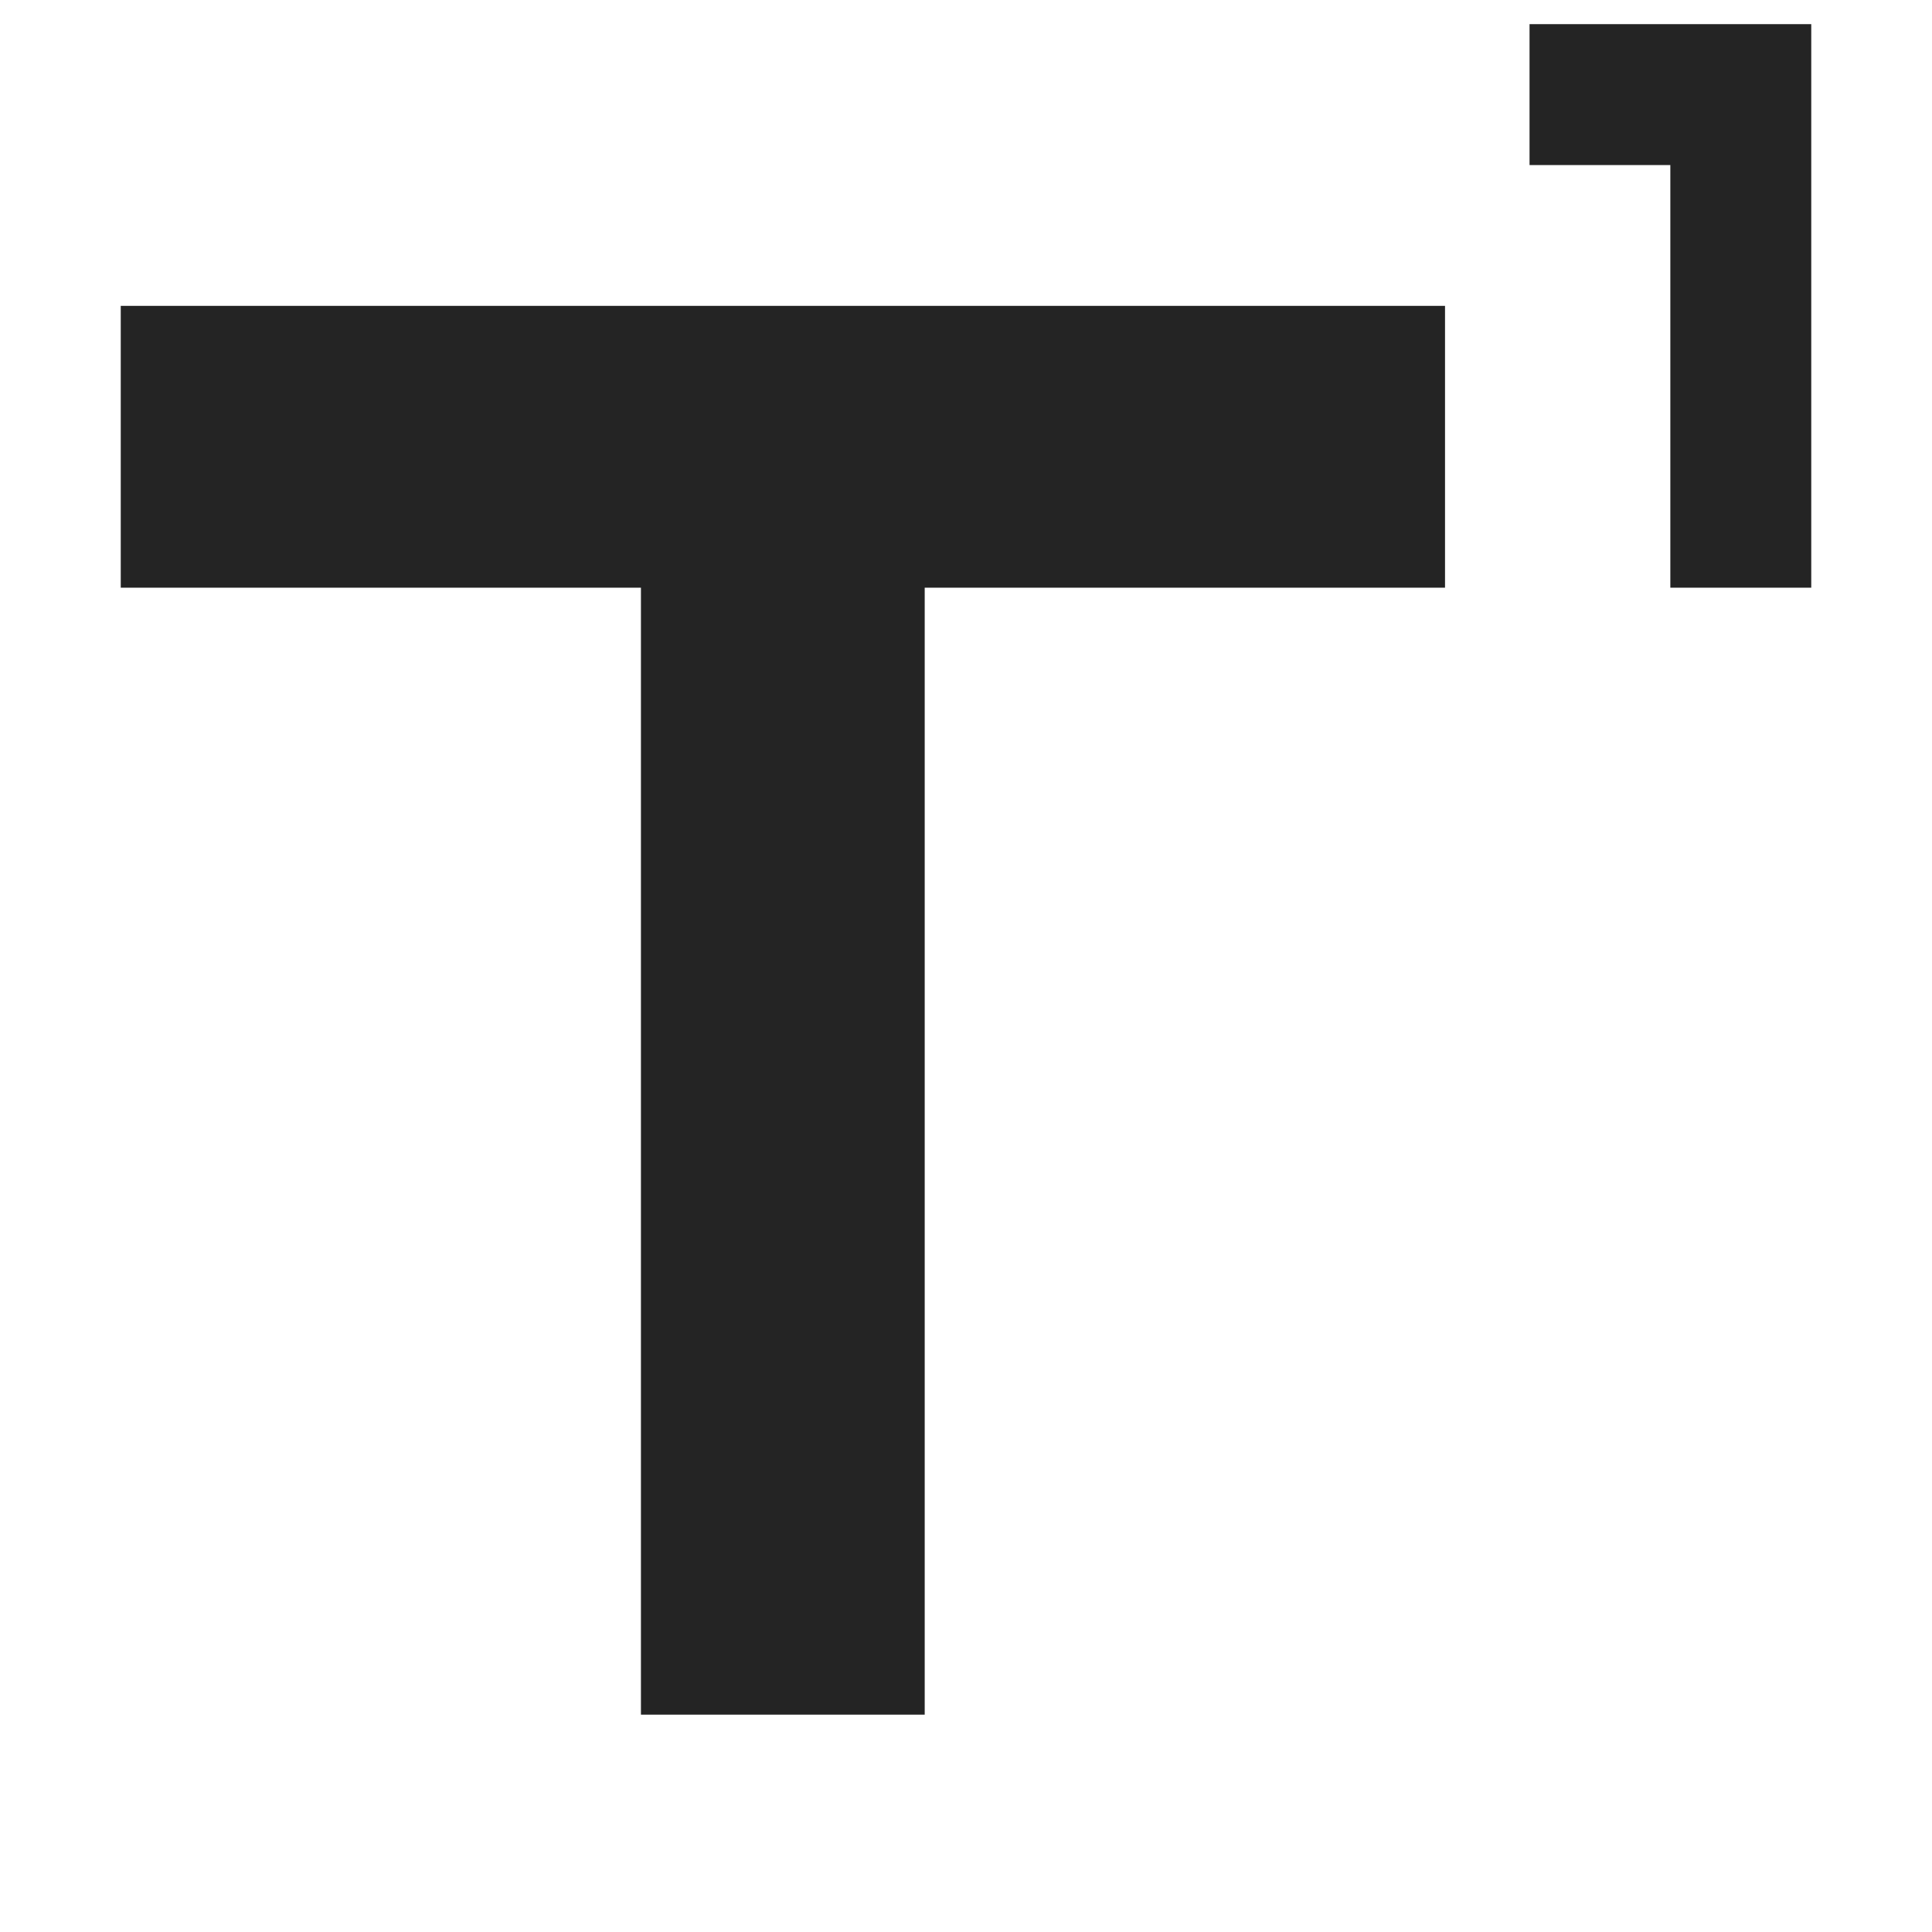
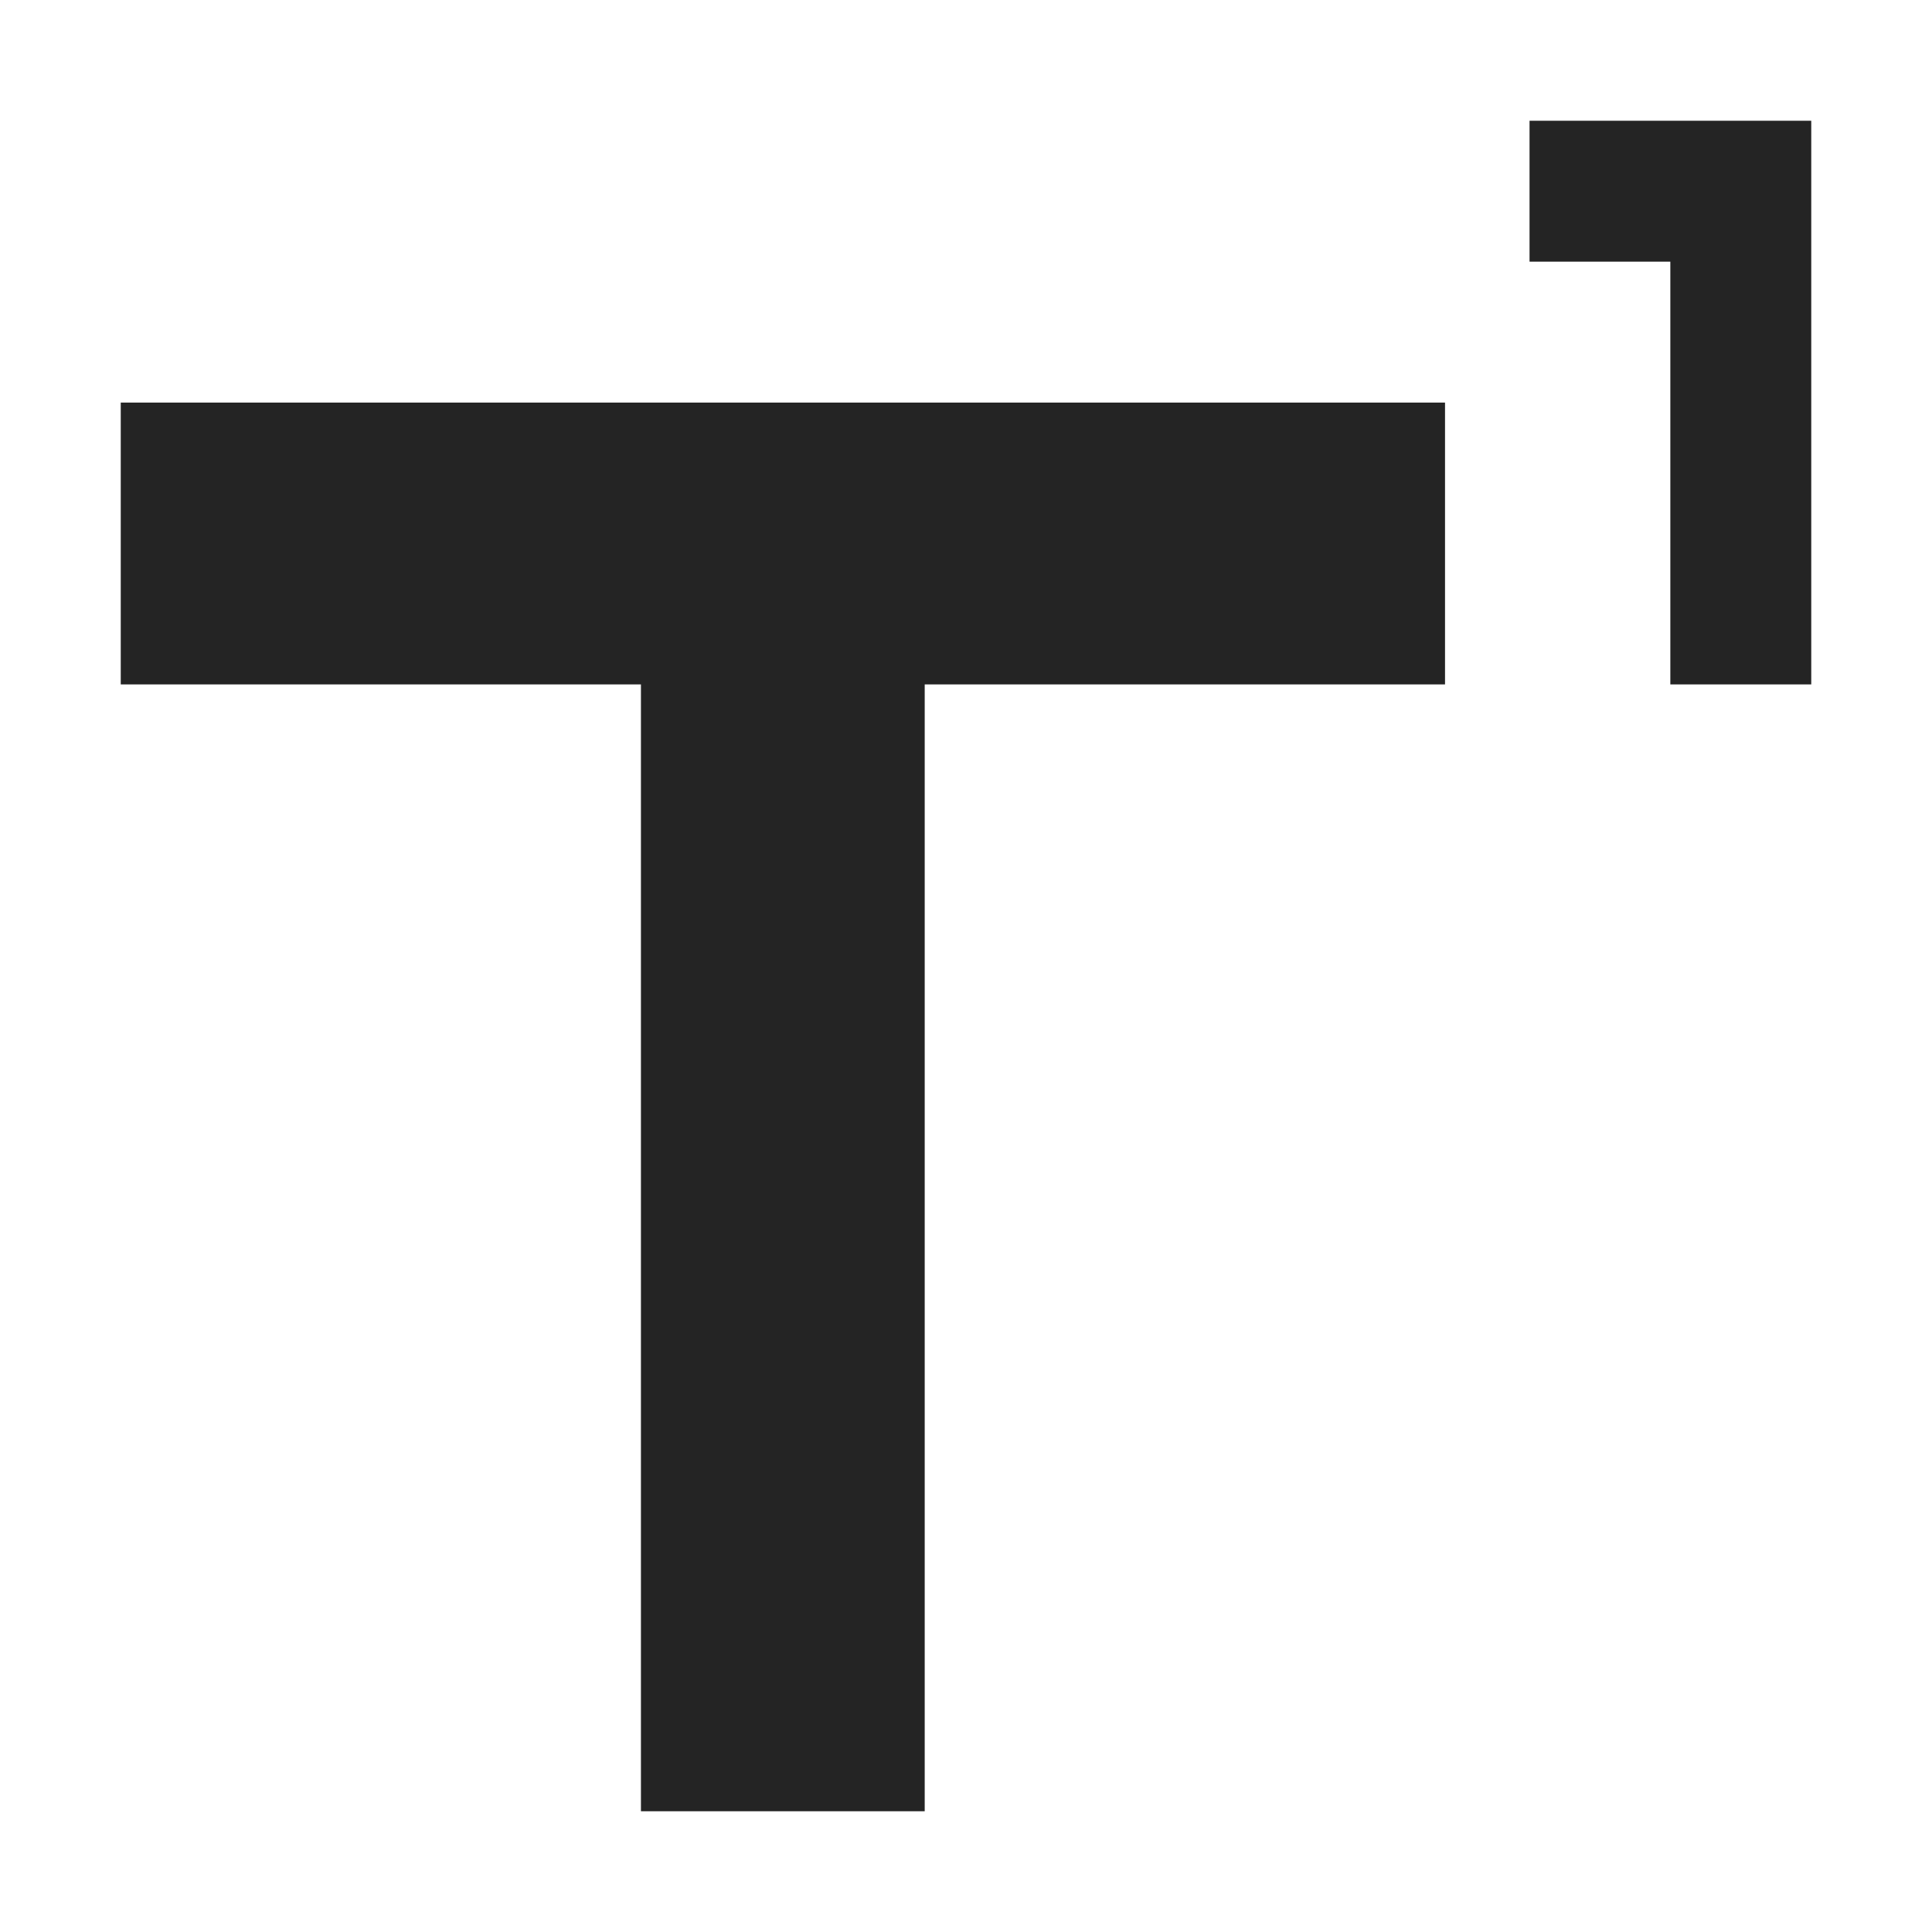
- <svg xmlns="http://www.w3.org/2000/svg" width="16" height="16" viewBox="0 0 16 16" fill="none">
-   <path fill-rule="evenodd" clip-rule="evenodd" d="M1 2.533V4.867H5.308V14.2H7.658V4.867H11.967V2.533H1ZM13.833 4.867H15V0.2H12.667V1.367H13.833V4.867Z" fill="#242424" />
+ <svg width="16" height="16" fill="none" viewBox="0 0 16 16">
+   <path fill="#242424" fill-rule="evenodd" d="M1 3.334v2.334h4.308V15h2.35V5.668h4.309V3.334H1Zm12.833 2.334H15V1h-2.333v1.167h1.166v3.5Z" clip-rule="evenodd" />
</svg>
